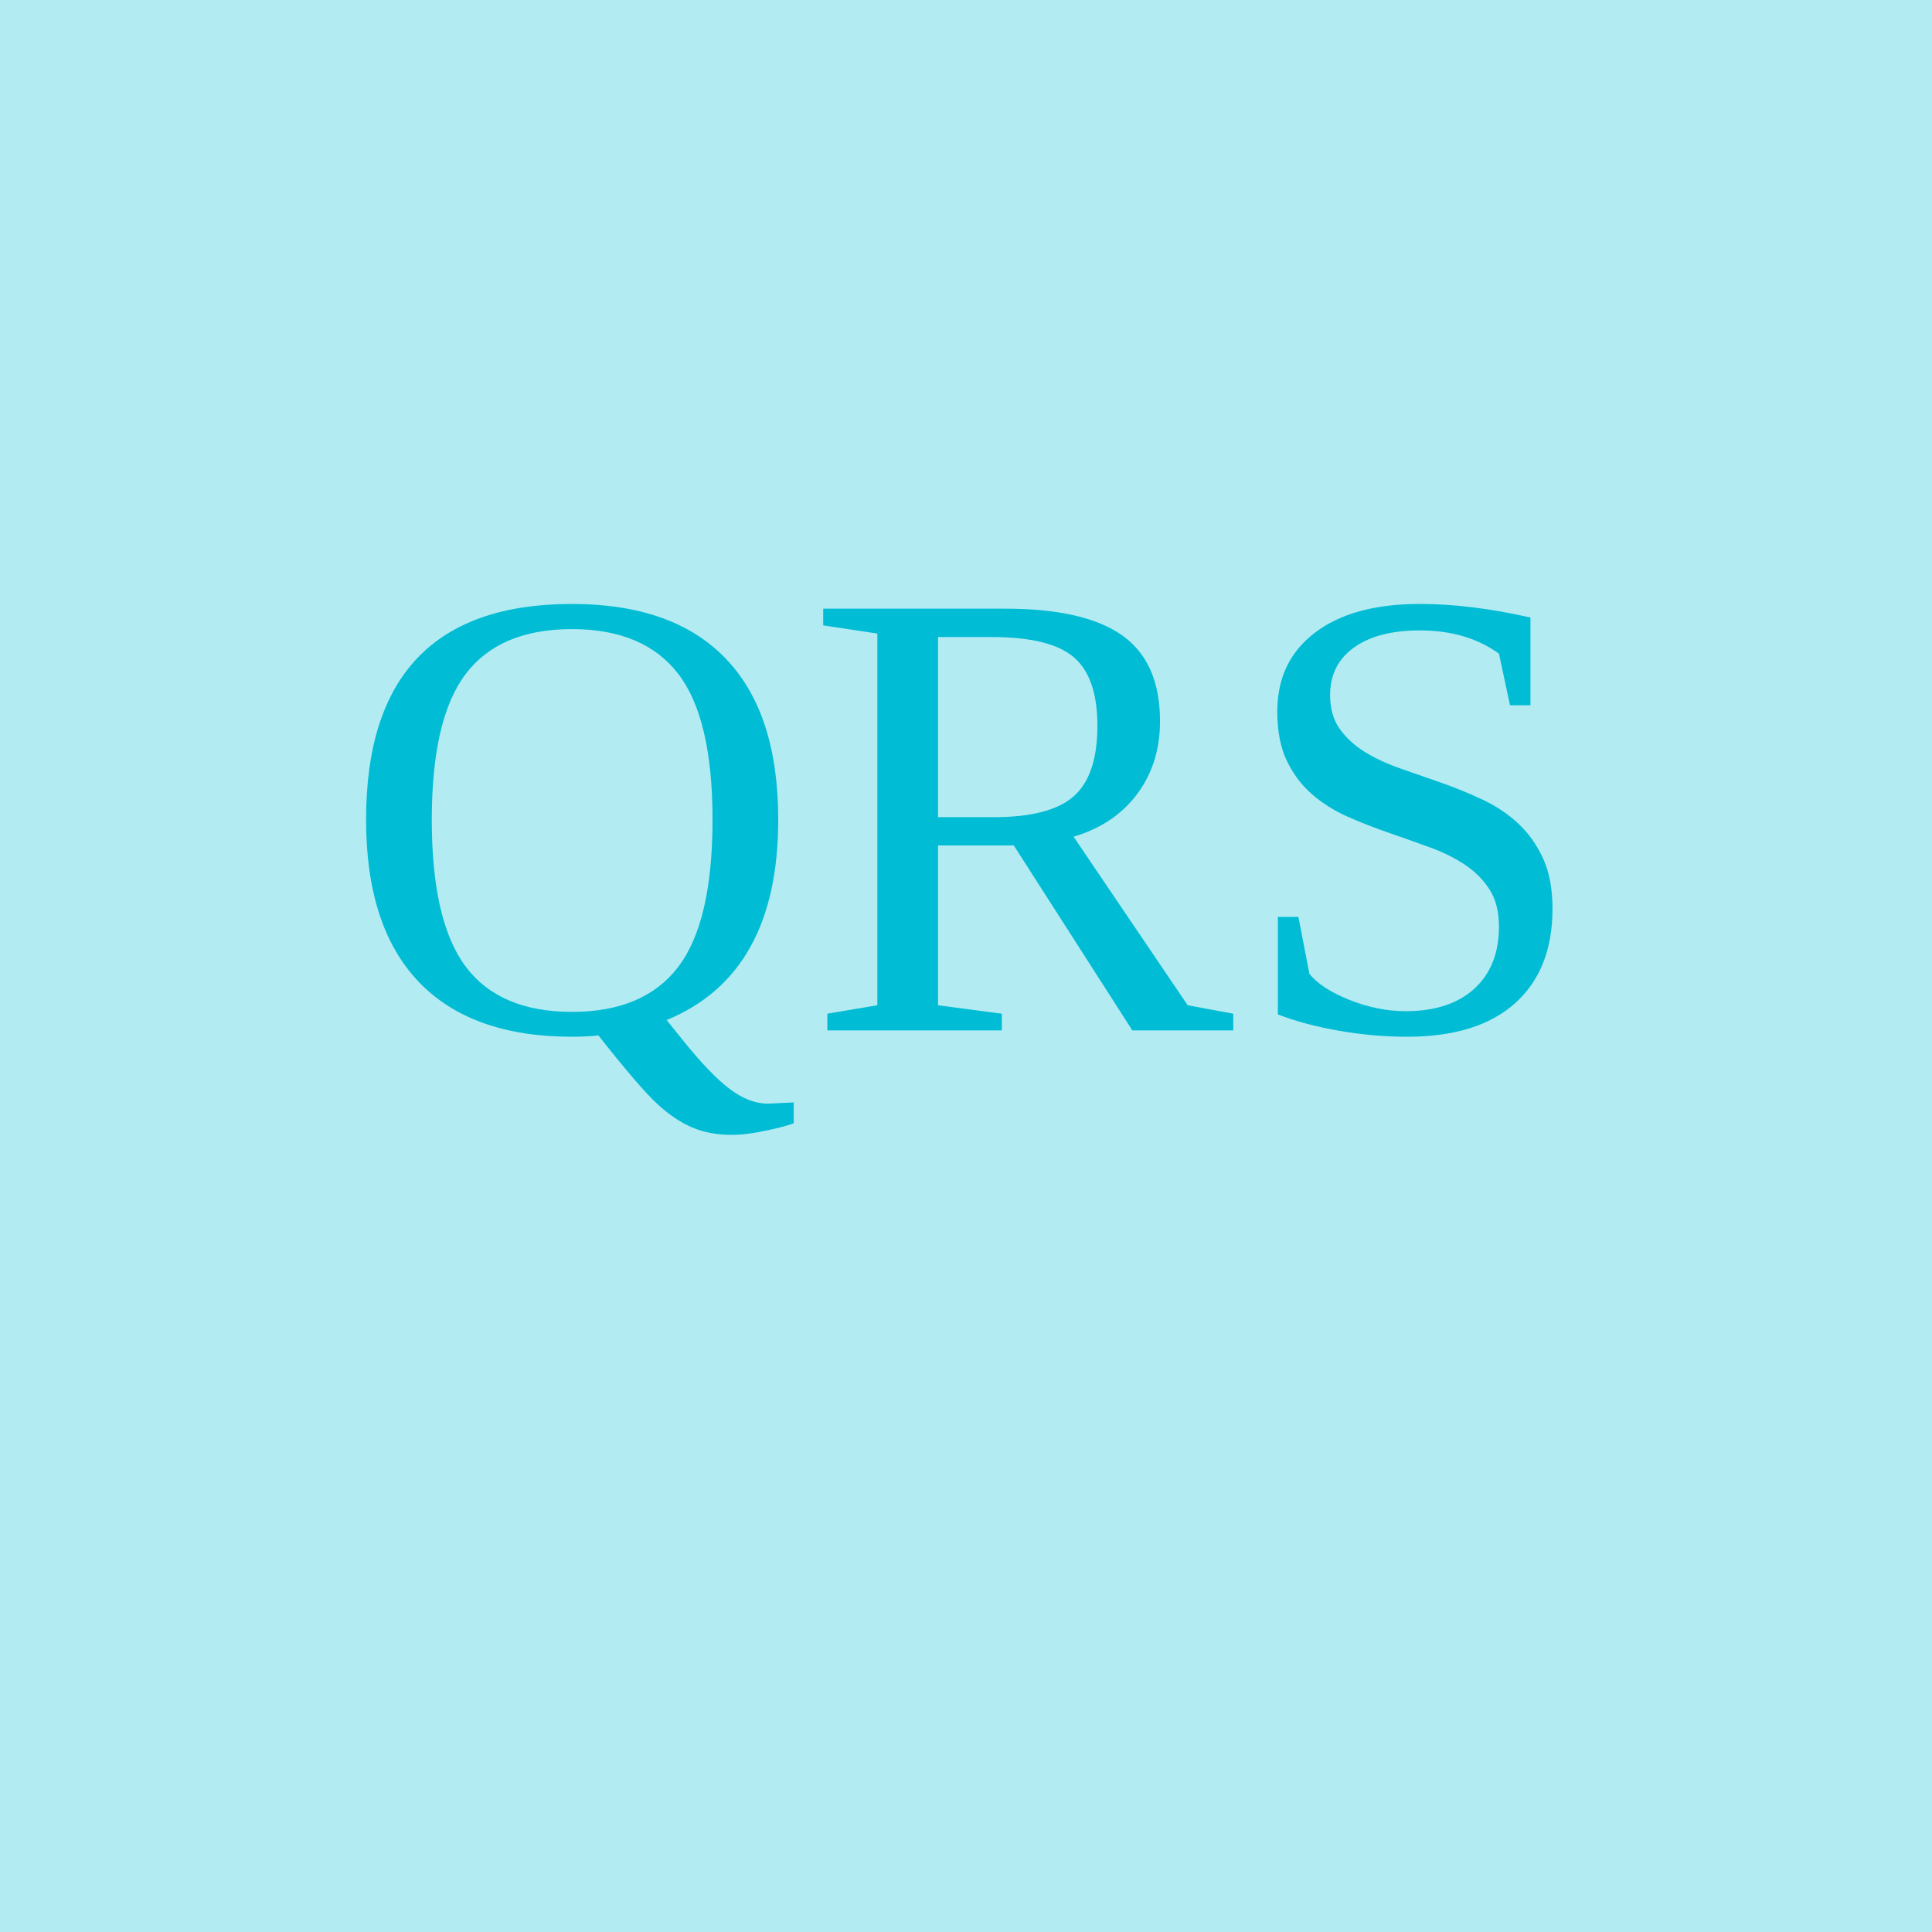
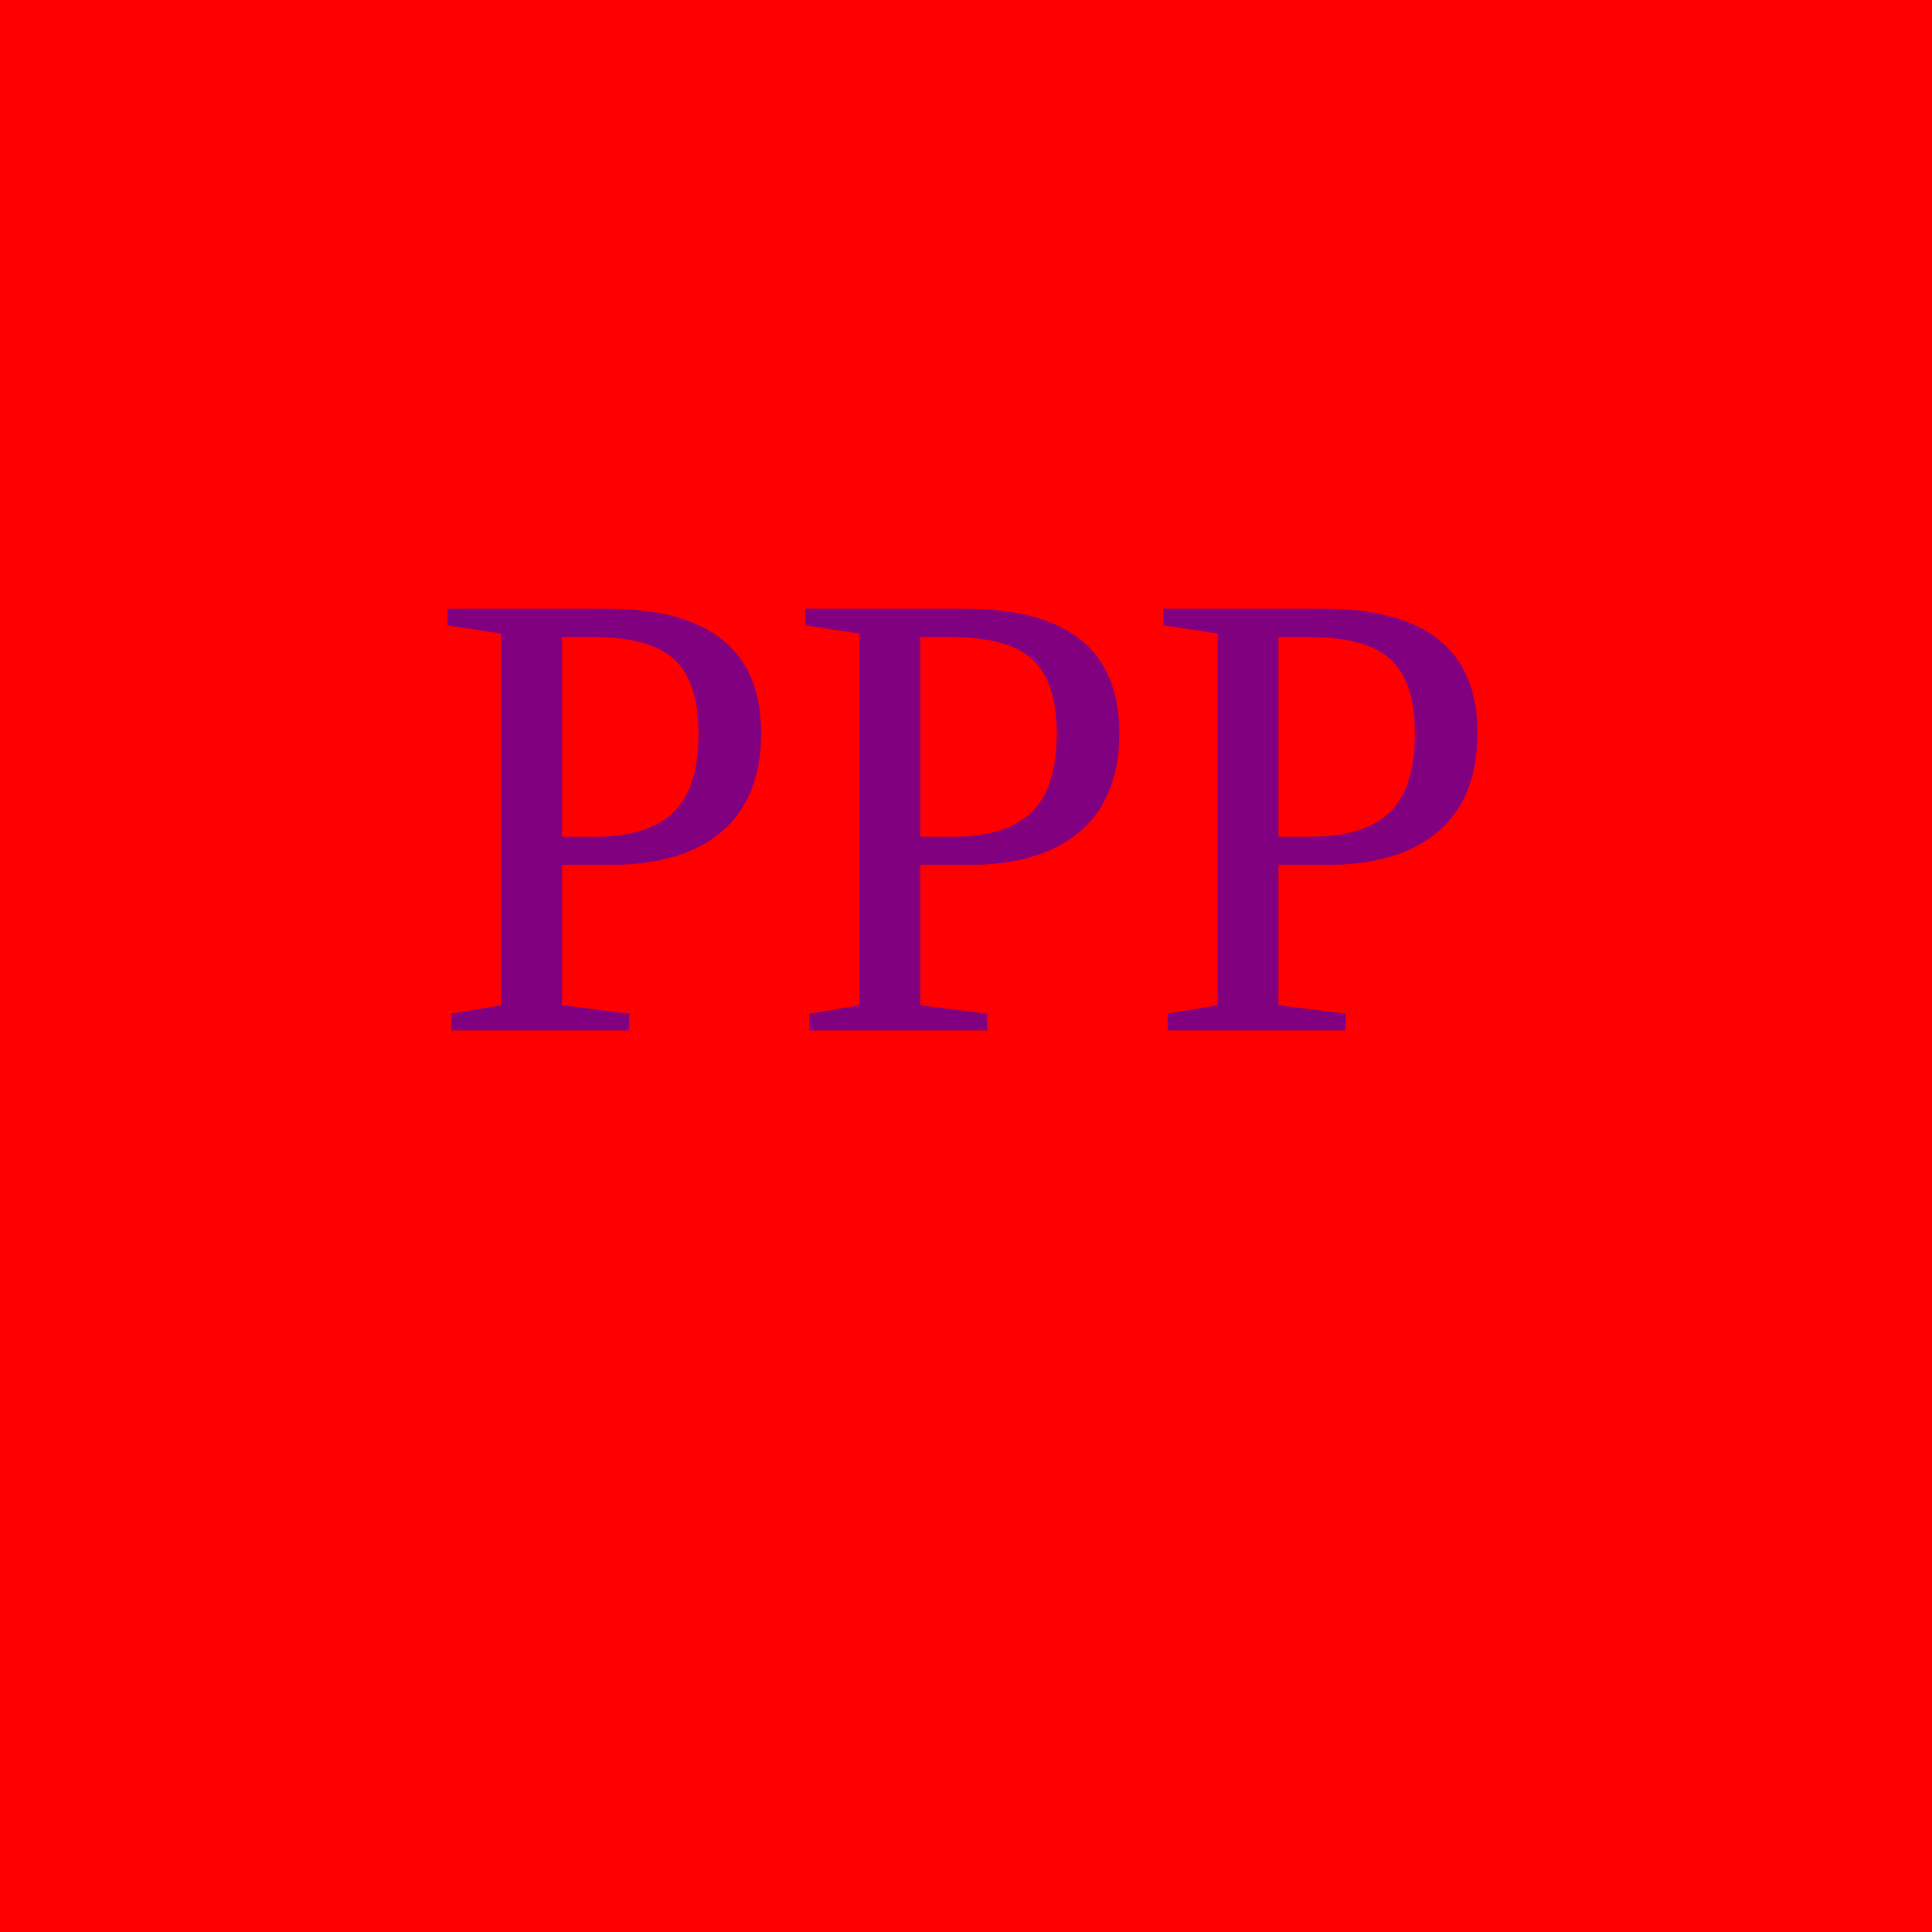
<svg xmlns="http://www.w3.org/2000/svg" width="300" height="300">
-   <rect width="300" height="300" fill="#B2EBF2" />
-   <text x="150" y="160" text-anchor="middle" alignment-baseline="middle" fill="#00BCD4" font-size="100">QRS</text>
+   <rect width="300" height="300" fill="Red" />
+   <text x="150" y="160" text-anchor="middle" alignment-baseline="middle" fill="Purple" font-size="100">PPP</text>
</svg>
